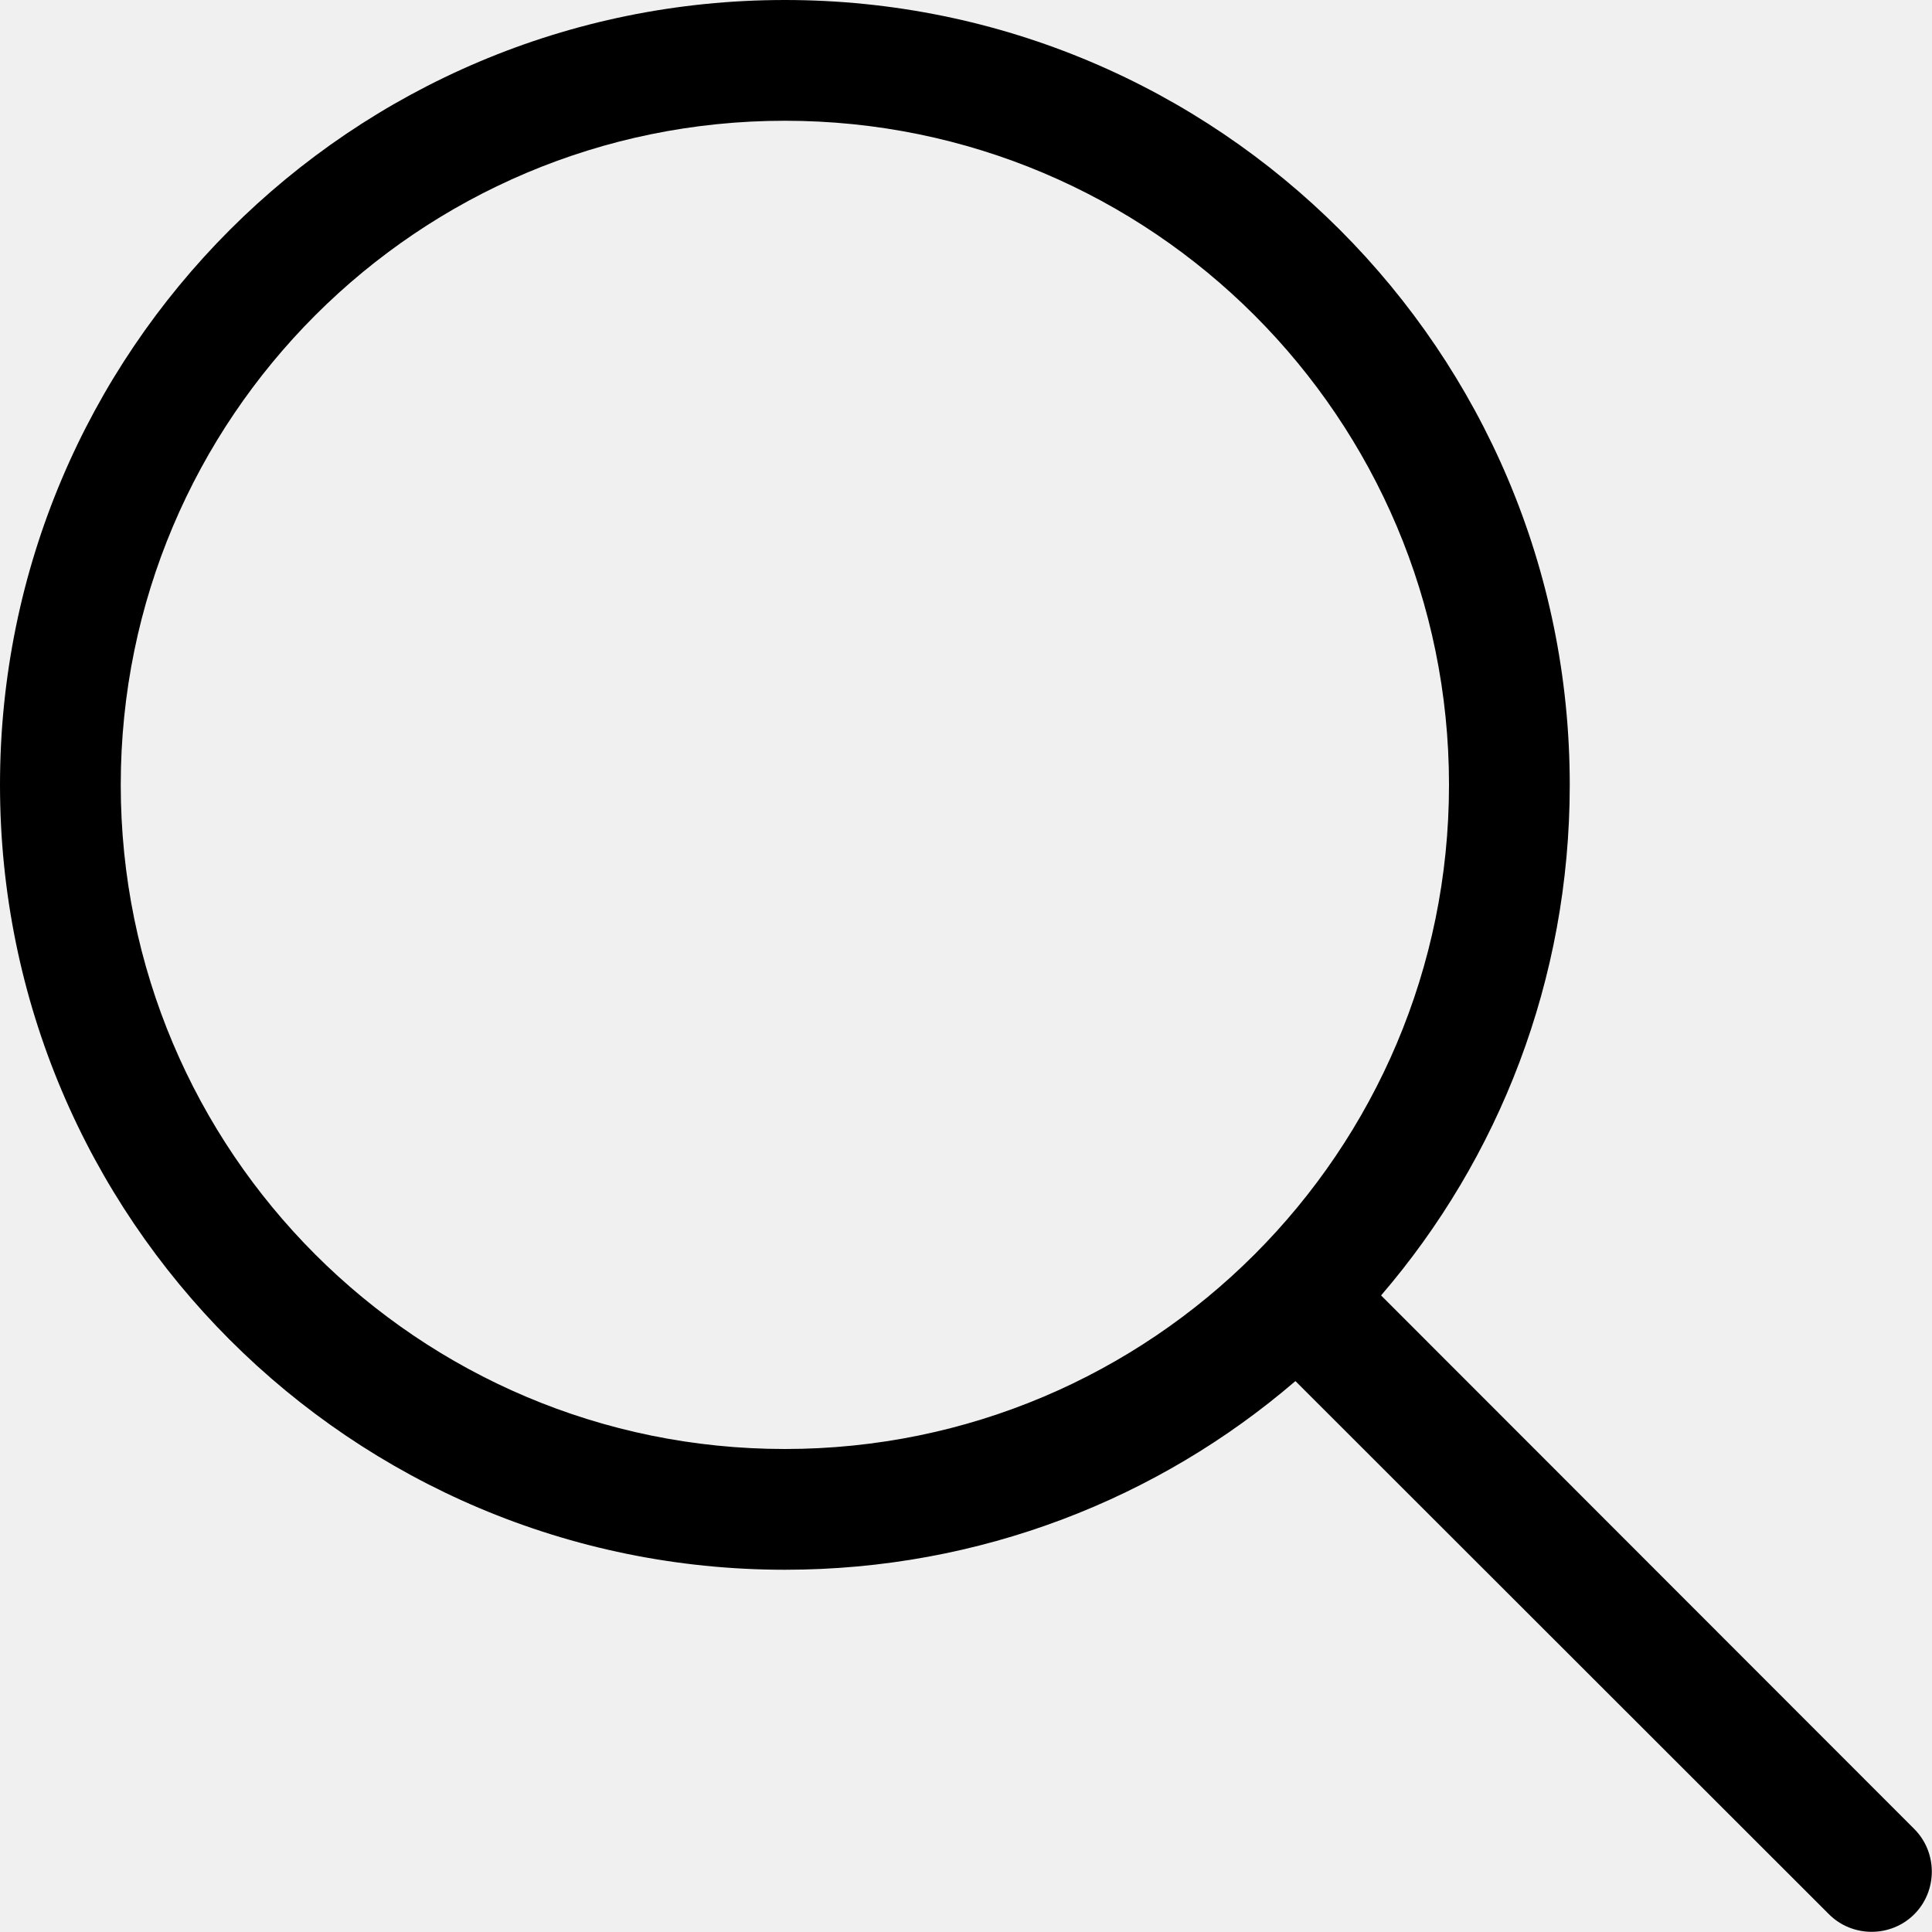
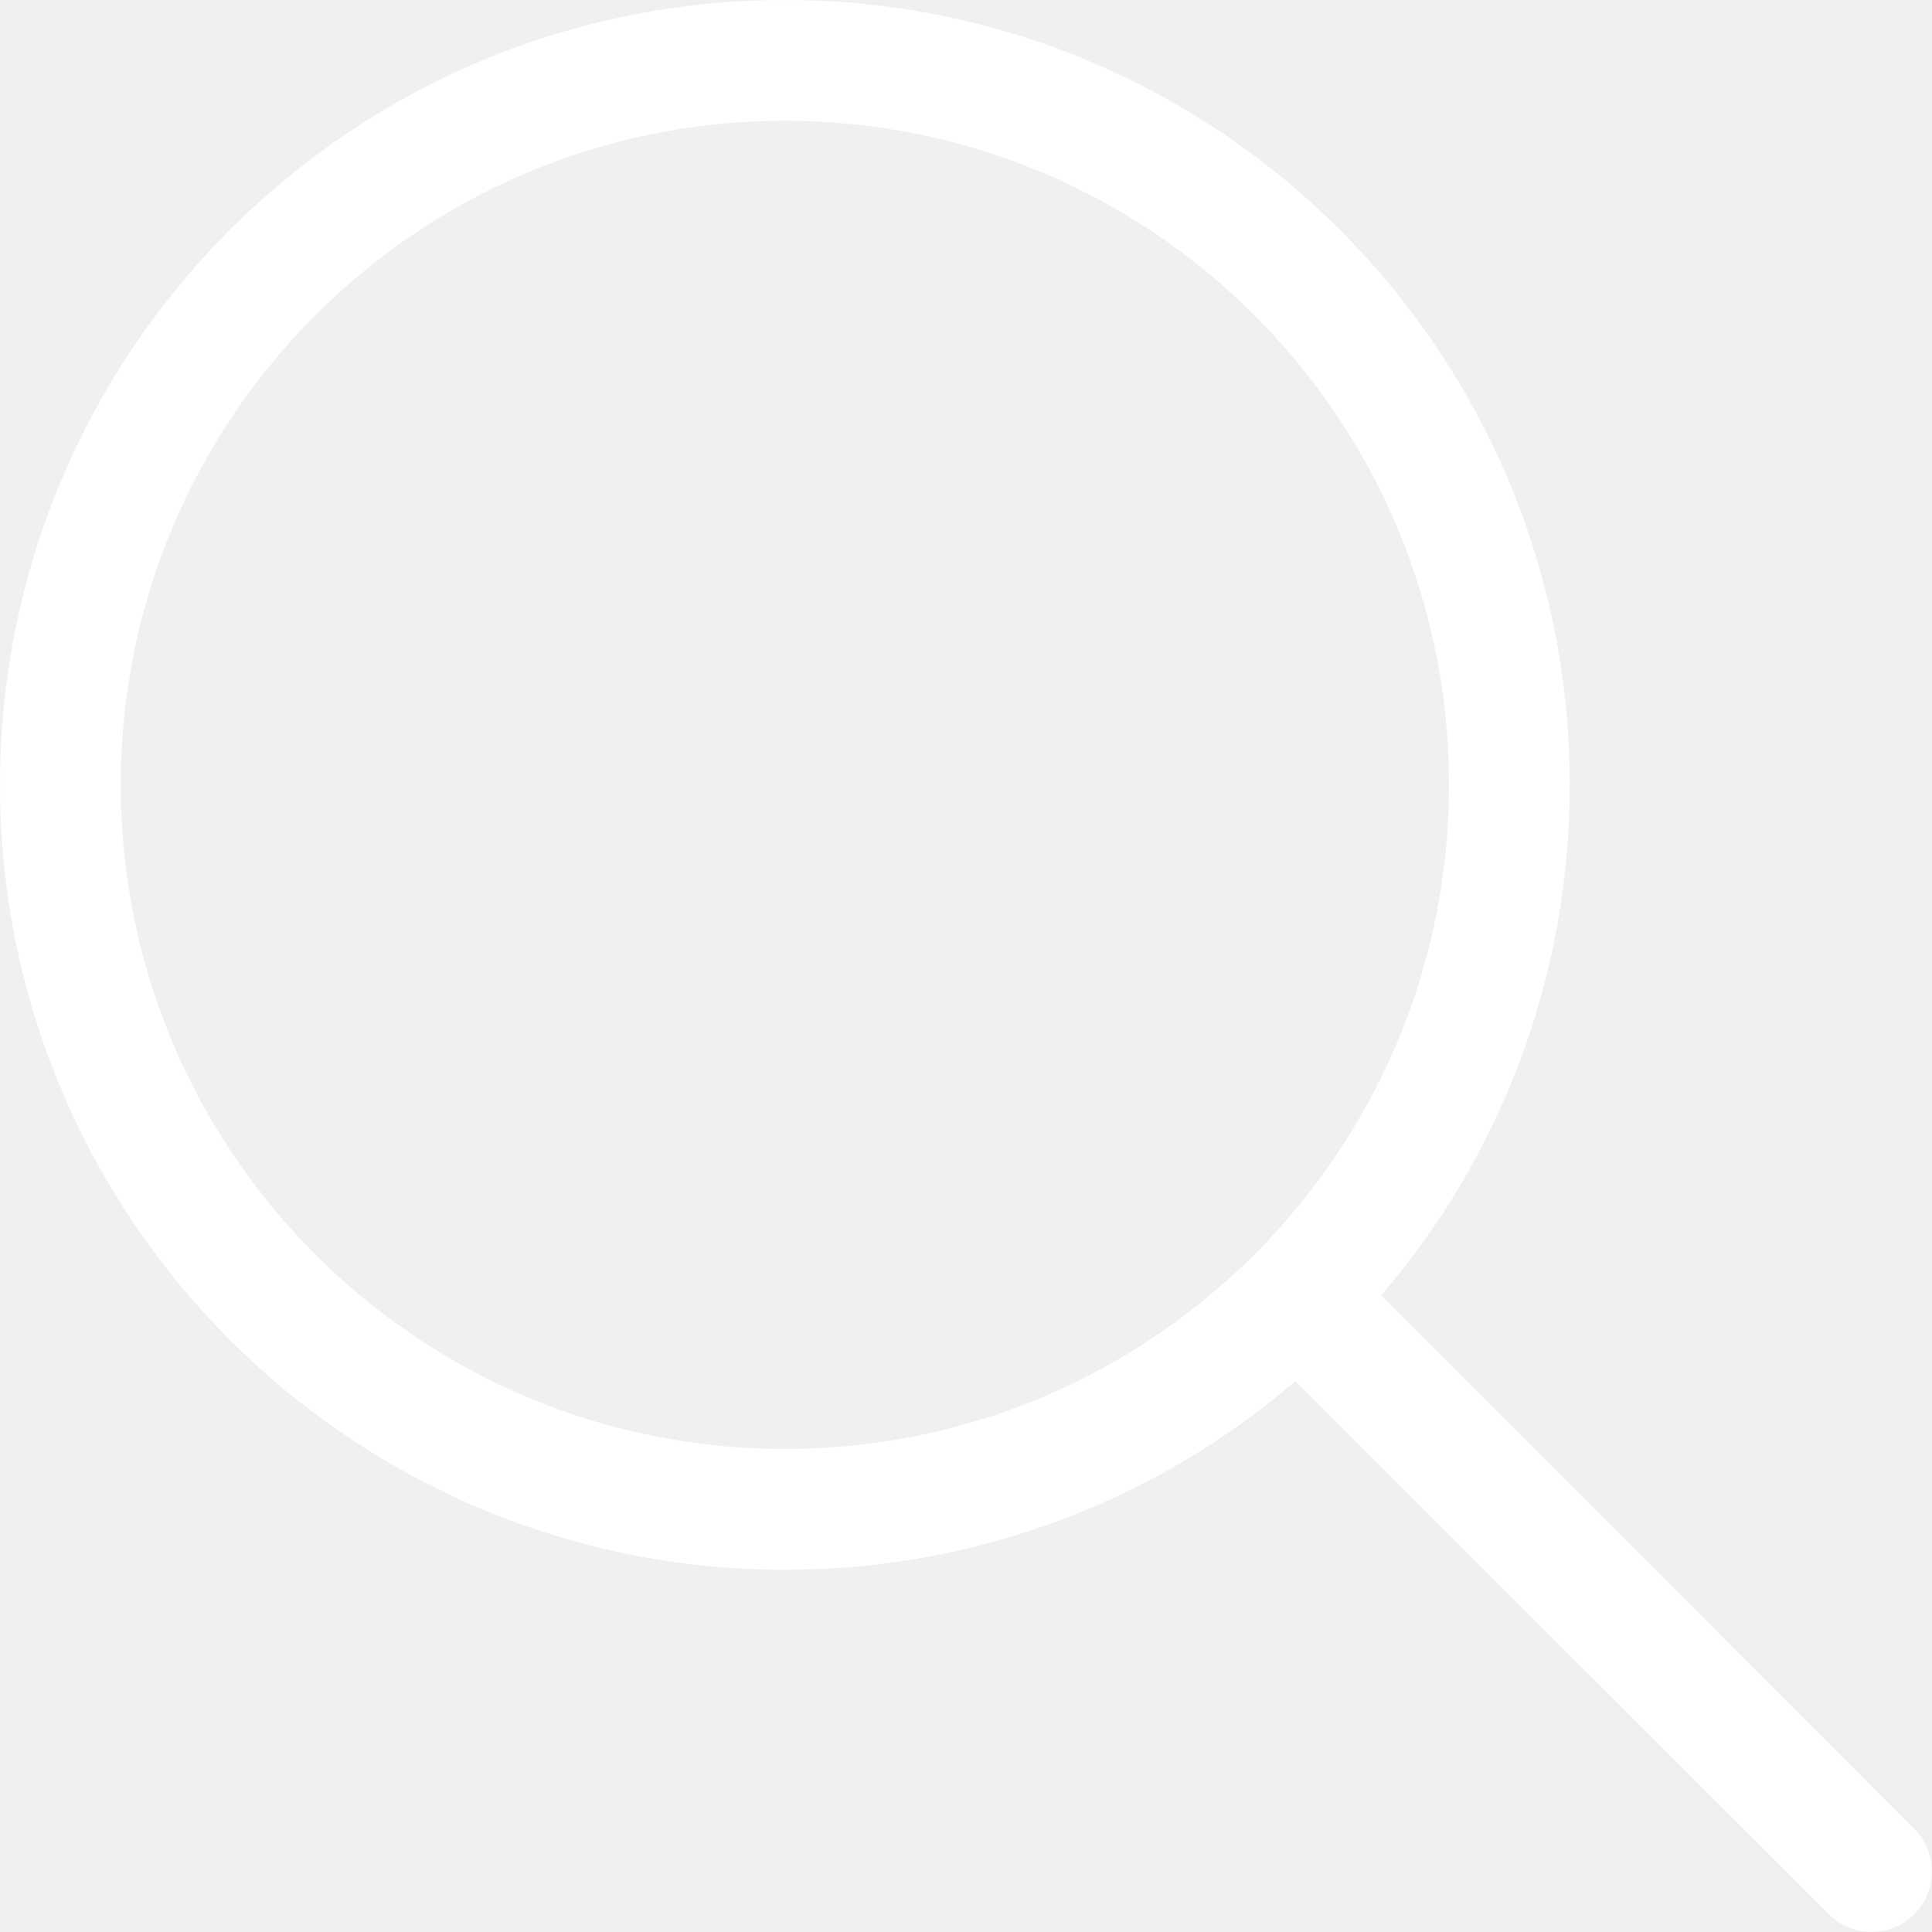
<svg xmlns="http://www.w3.org/2000/svg" viewBox="0 0 512 512">
-   <path d="M384 208A176 176 0 1 0 32 208a176 176 0 1 0 352 0zM343.3 366C307 397.2 259.7 416 208 416C93.1 416 0 322.9 0 208S93.1 0 208 0S416 93.1 416 208c0 51.7-18.8 99-50 135.3L507.3 484.7c6.2 6.2 6.2 16.4 0 22.6s-16.4 6.2-22.6 0L343.3 366z" />
+   <path fill="#FFFFFF" d="M384 208A176 176 0 1 0 32 208a176 176 0 1 0 352 0zM343.3 366C307 397.2 259.7 416 208 416C93.1 416 0 322.9 0 208S93.1 0 208 0S416 93.1 416 208c0 51.7-18.8 99-50 135.3L507.3 484.7c6.2 6.2 6.2 16.4 0 22.6s-16.4 6.2-22.6 0L343.3 366z" />
</svg>
